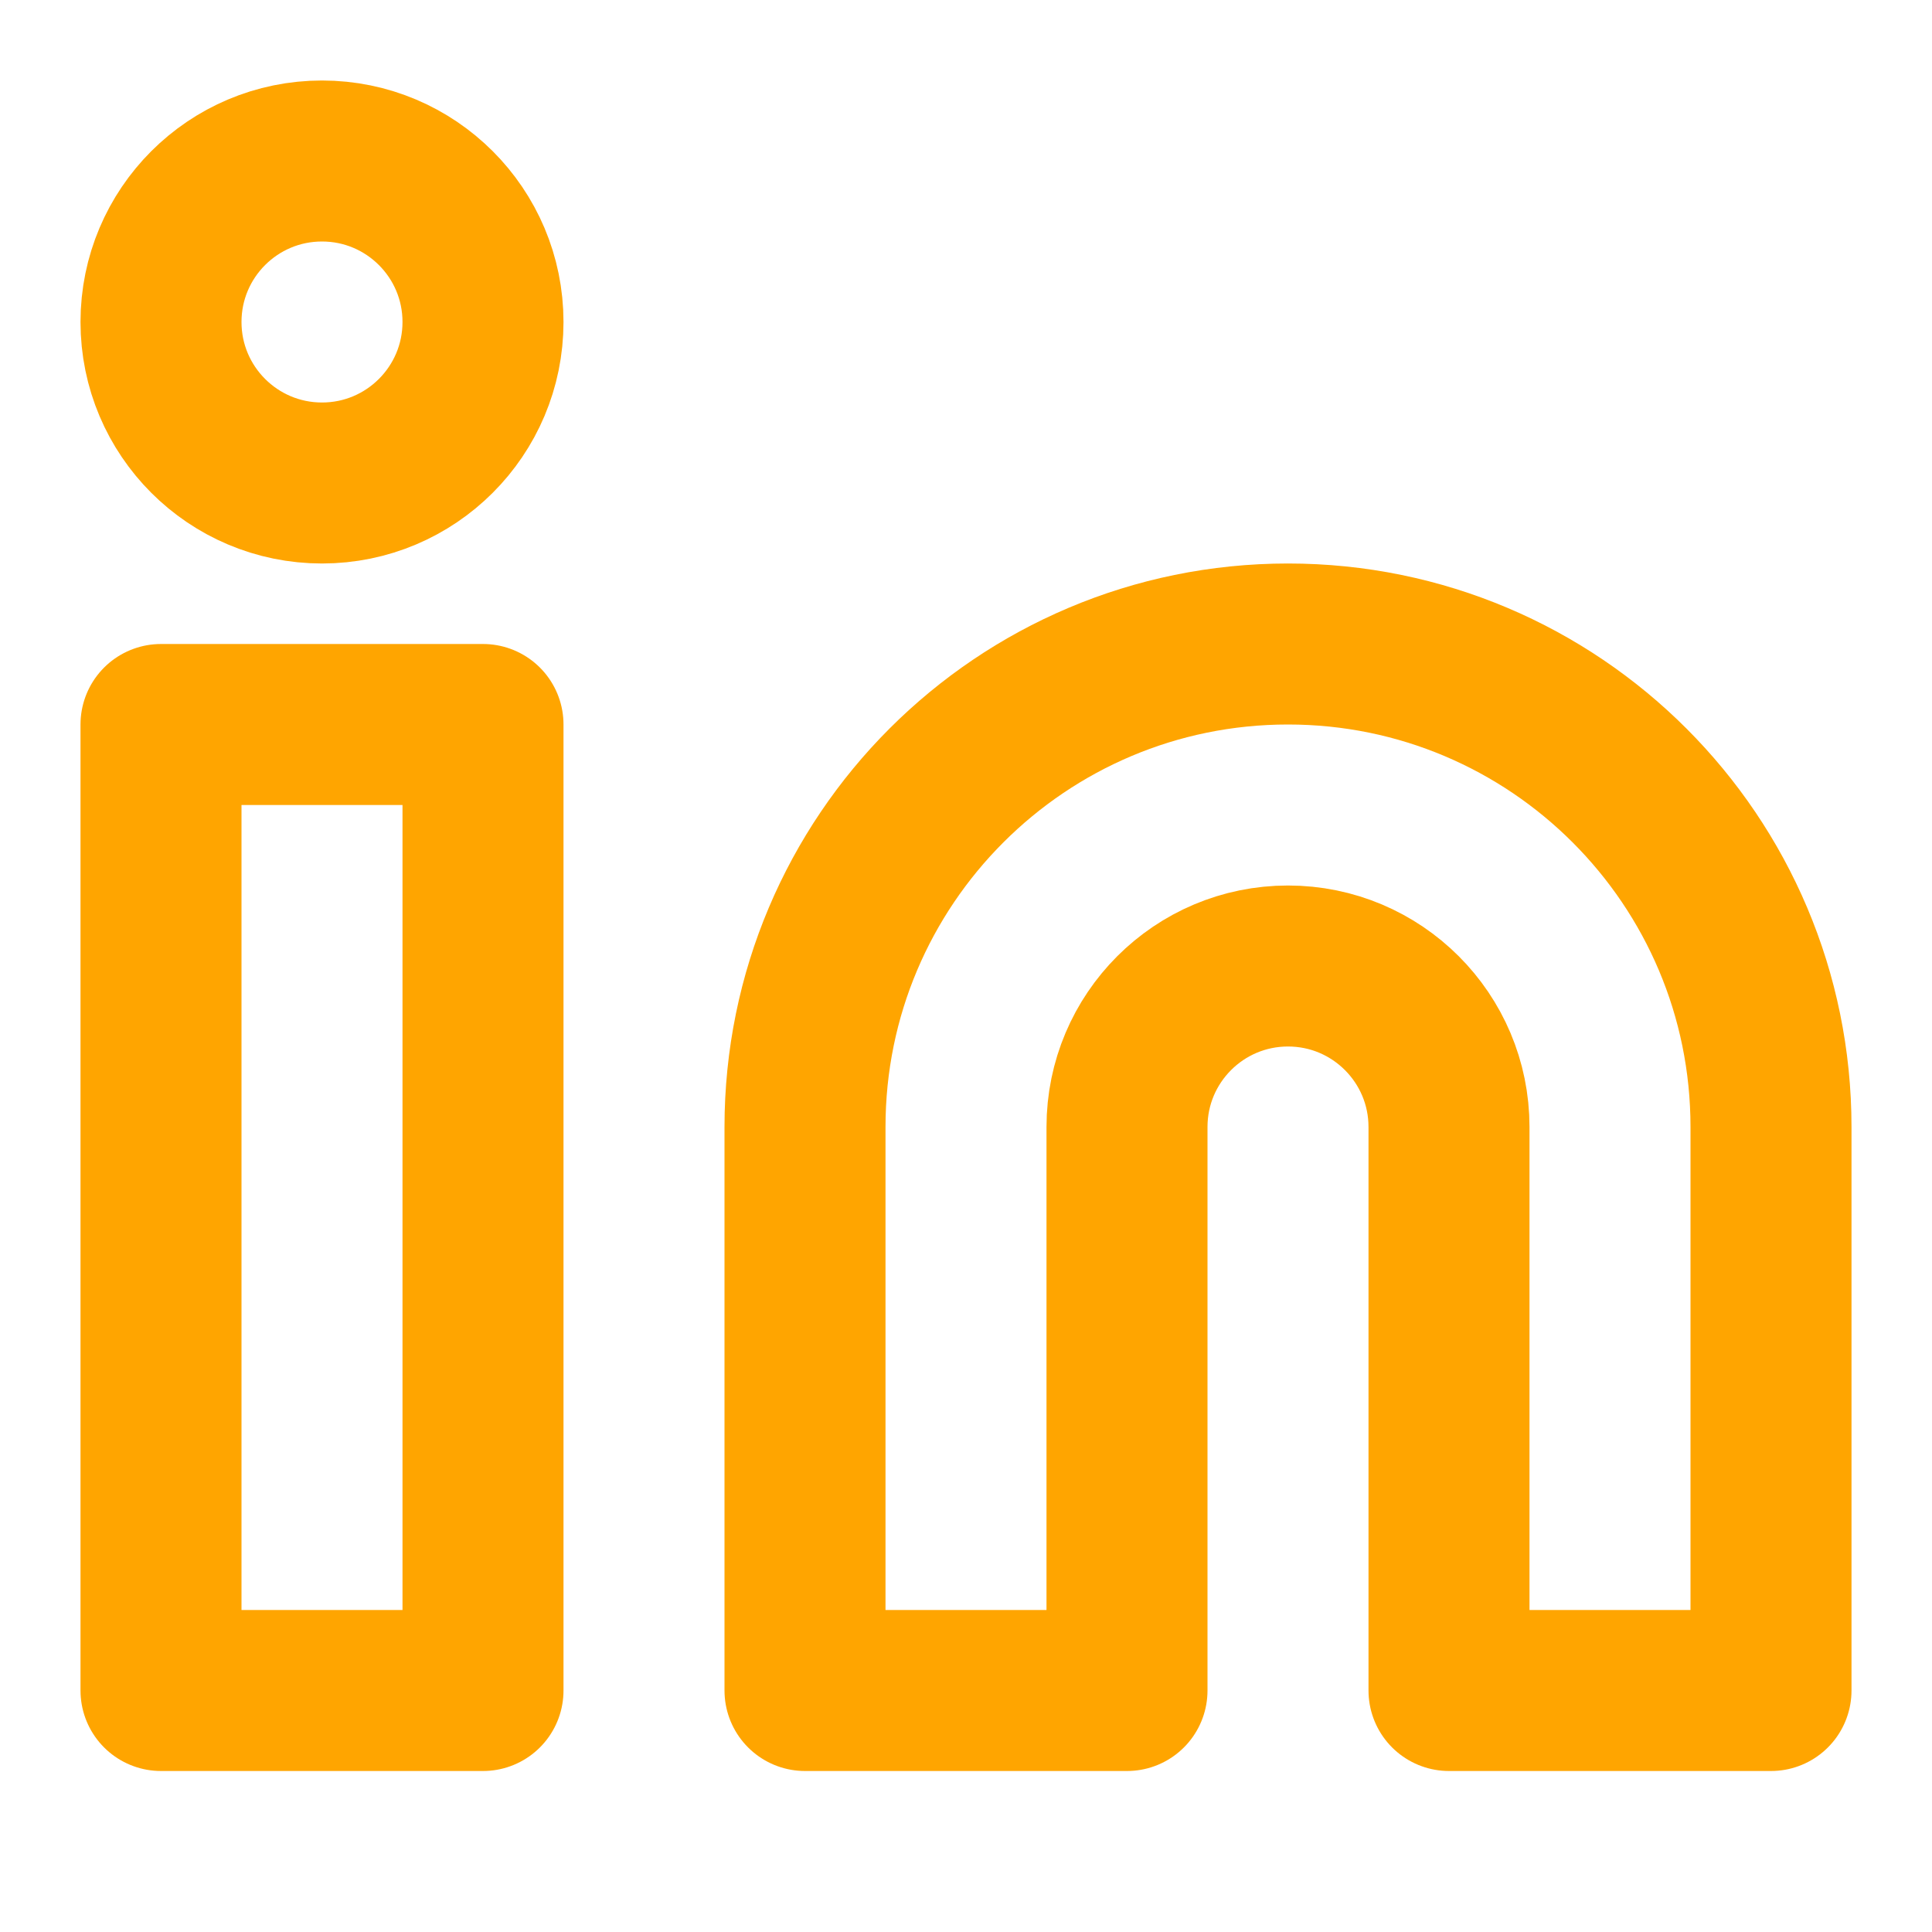
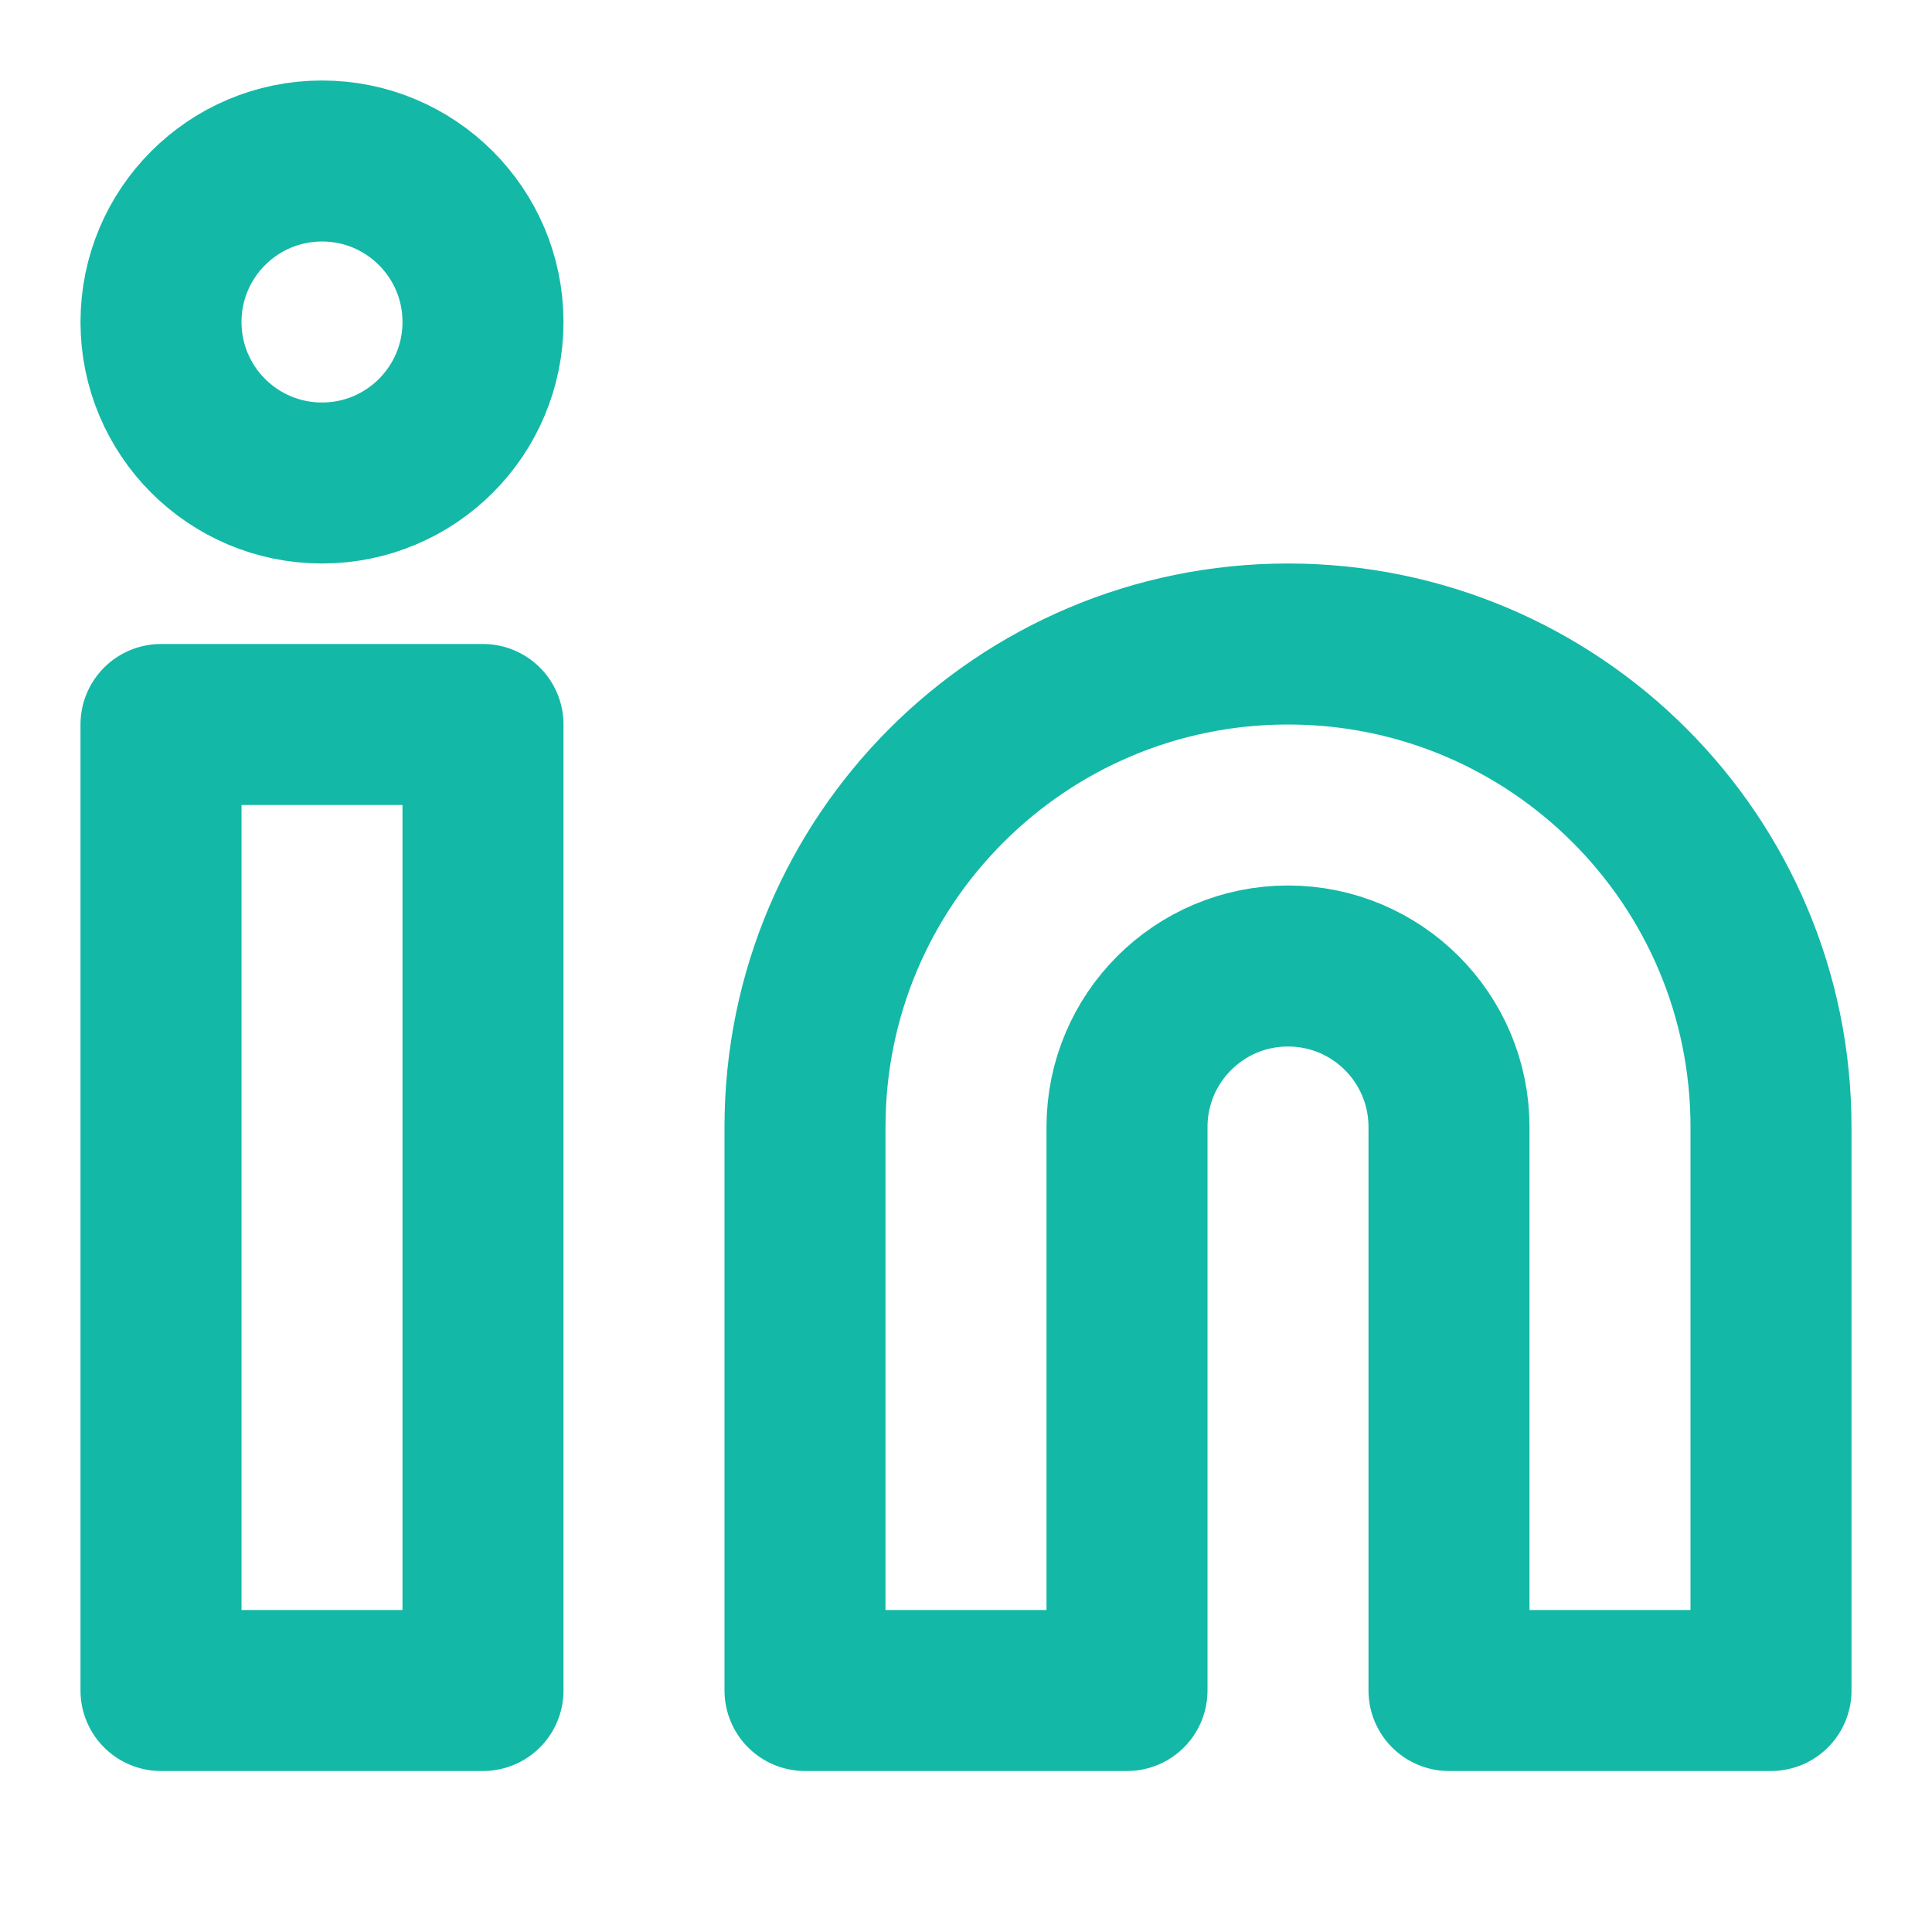
- <svg xmlns="http://www.w3.org/2000/svg" width="20" height="20" viewBox="0 0 24 24" fill="none" stroke="orange" stroke-width="2" stroke-linecap="round" stroke-linejoin="round" class="feather feather-linkedin">
+ <svg xmlns="http://www.w3.org/2000/svg" width="24" height="24" viewBox="0 0 24 24" fill="none" stroke="#14b8a6" stroke-width="2" stroke-linecap="round" stroke-linejoin="round" class="feather feather-linkedin">
  <path d="M16 8a6 6 0 0 1 6 6v7h-4v-7a2 2 0 0 0-2-2 2 2 0 0 0-2 2v7h-4v-7a6 6 0 0 1 6-6z" />
  <rect x="2" y="9" width="4" height="12" />
  <circle cx="4" cy="4" r="2" />
</svg>
